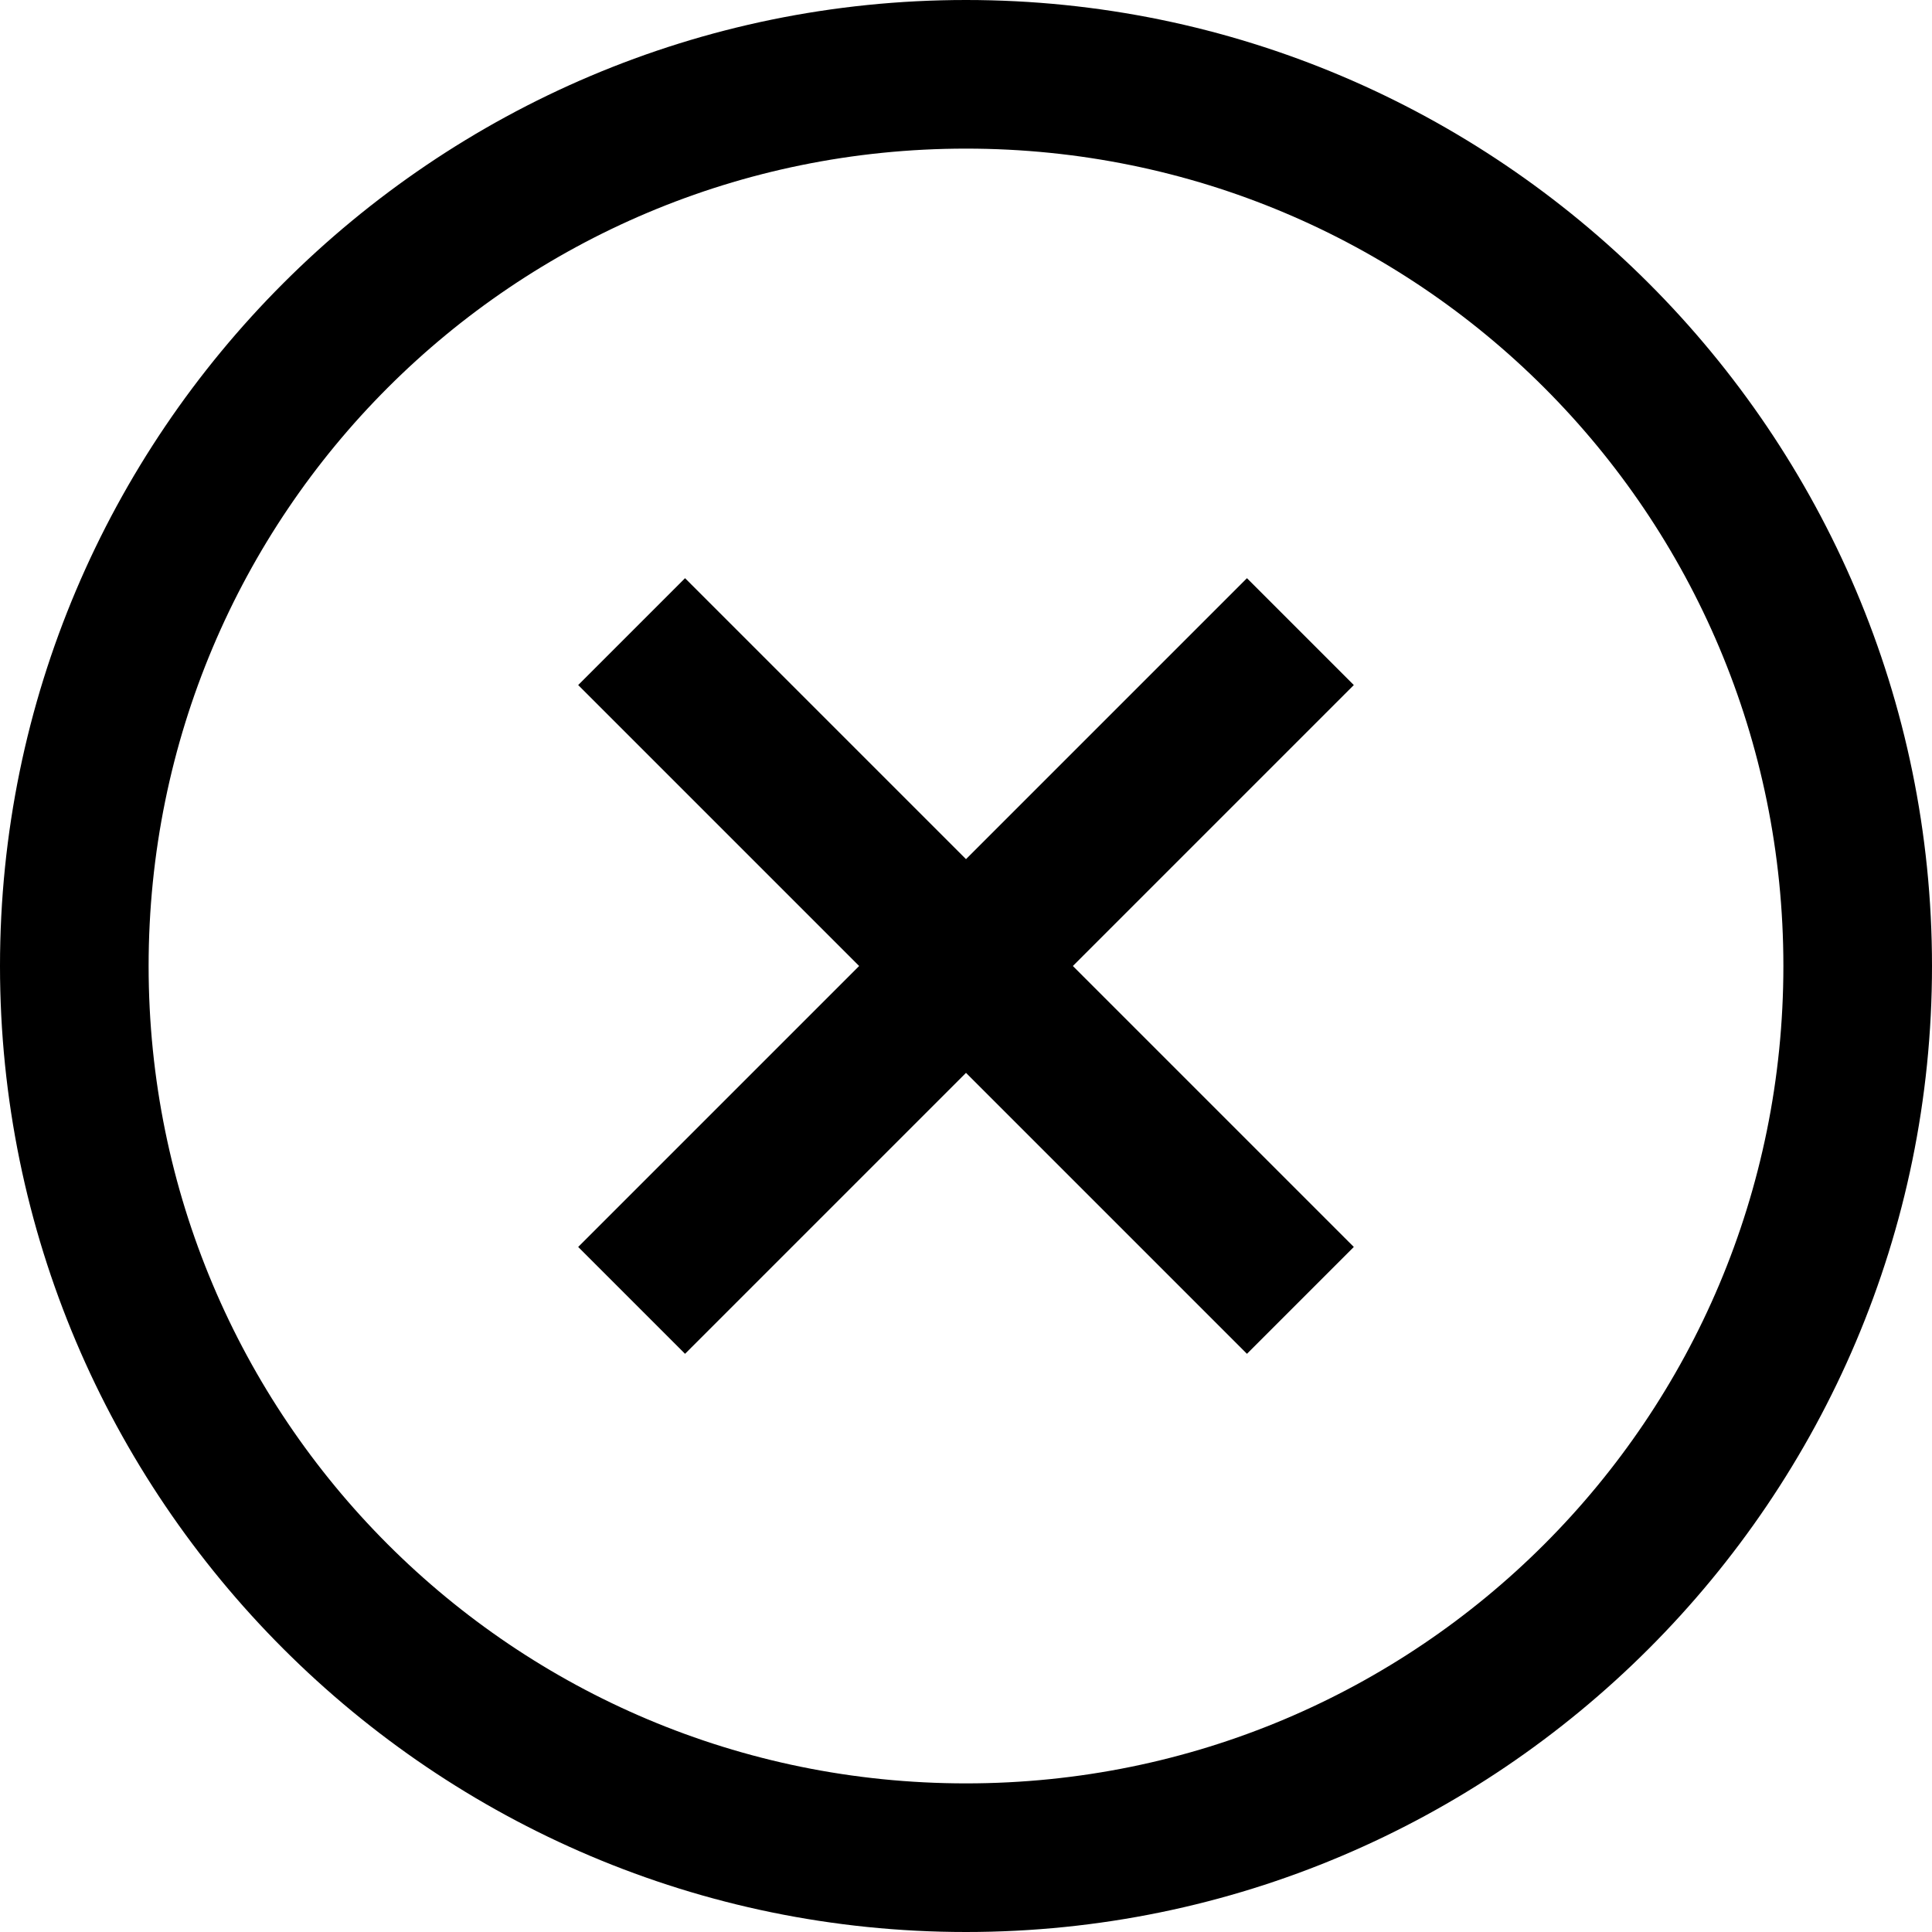
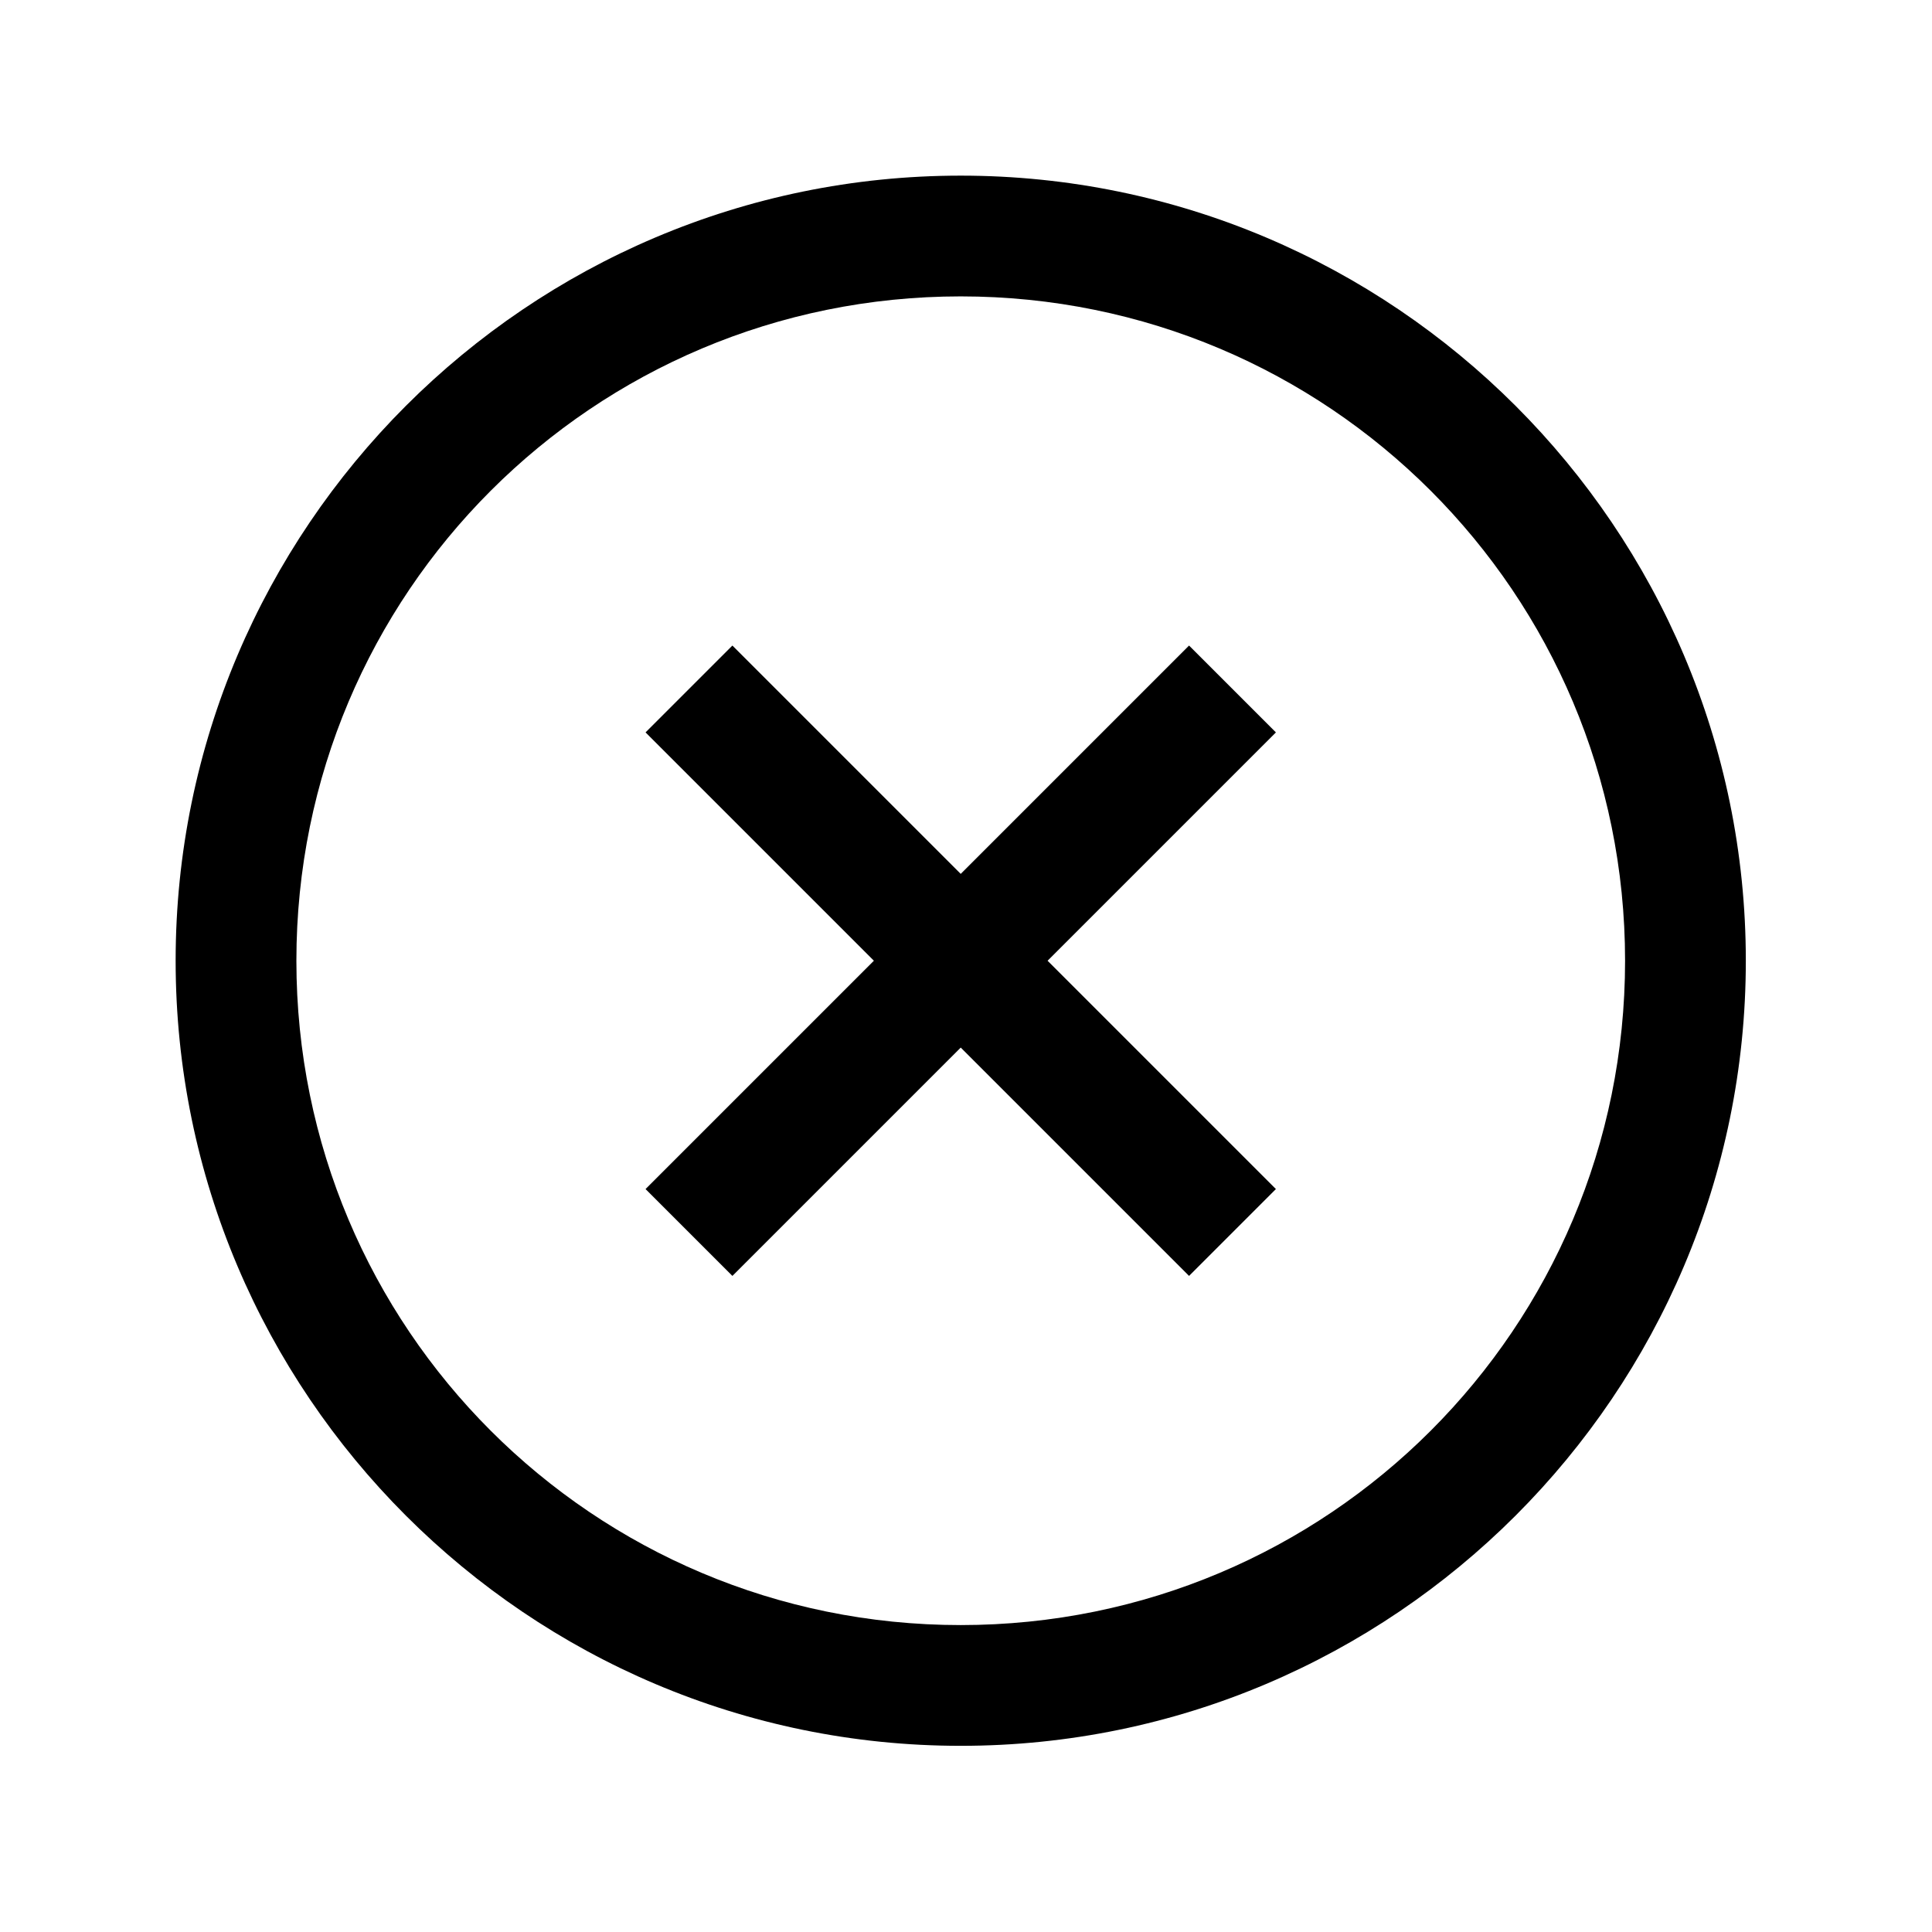
- <svg xmlns="http://www.w3.org/2000/svg" width="26" height="26" viewBox="0 0 26 26">
-   <path d="M13,0 C5.832,0 0,5.832 0,13 C0,20.168 5.832,26 13,26 C20.168,26 26,20.168 26,13 C26,5.832 20.168,0 13,0 Z M13,2 C19.086,2 24,6.914 24,13 C24,19.086 19.086,24 13,24 C6.914,24 2,19.086 2,13 C2,6.914 6.914,2 13,2 Z M9.219,7.781 L7.781,9.219 L11.562,13 L7.781,16.781 L9.219,18.219 L13,14.438 L16.781,18.219 L18.219,16.781 L14.438,13 L18.219,9.219 L16.781,7.781 L13,11.562 L9.219,7.781 Z" />
+ <svg xmlns="http://www.w3.org/2000/svg" width="22" height="22" viewBox="0 0 22 22">
+   <path d="M10.94,2 C6.011,2 2,6.011 2,10.94 C2,15.869 6.011,19.88 10.94,19.88 C15.869,19.88 19.88,15.869 19.88,10.94 C19.88,6.011 15.869,2 10.94,2 Z M10.94,3.375 C15.125,3.375 18.505,6.755 18.505,10.94 C18.505,15.125 15.125,18.505 10.94,18.505 C6.755,18.505 3.375,15.125 3.375,10.94 C3.375,6.755 6.755,3.375 10.94,3.375 Z M8.34,7.351 L7.351,8.34 L9.951,10.94 L7.351,13.54 L8.34,14.529 L10.94,11.929 L13.54,14.529 L14.529,13.54 L11.929,10.94 L14.529,8.34 L13.54,7.351 L10.94,9.951 L8.34,7.351 Z" />
</svg>
